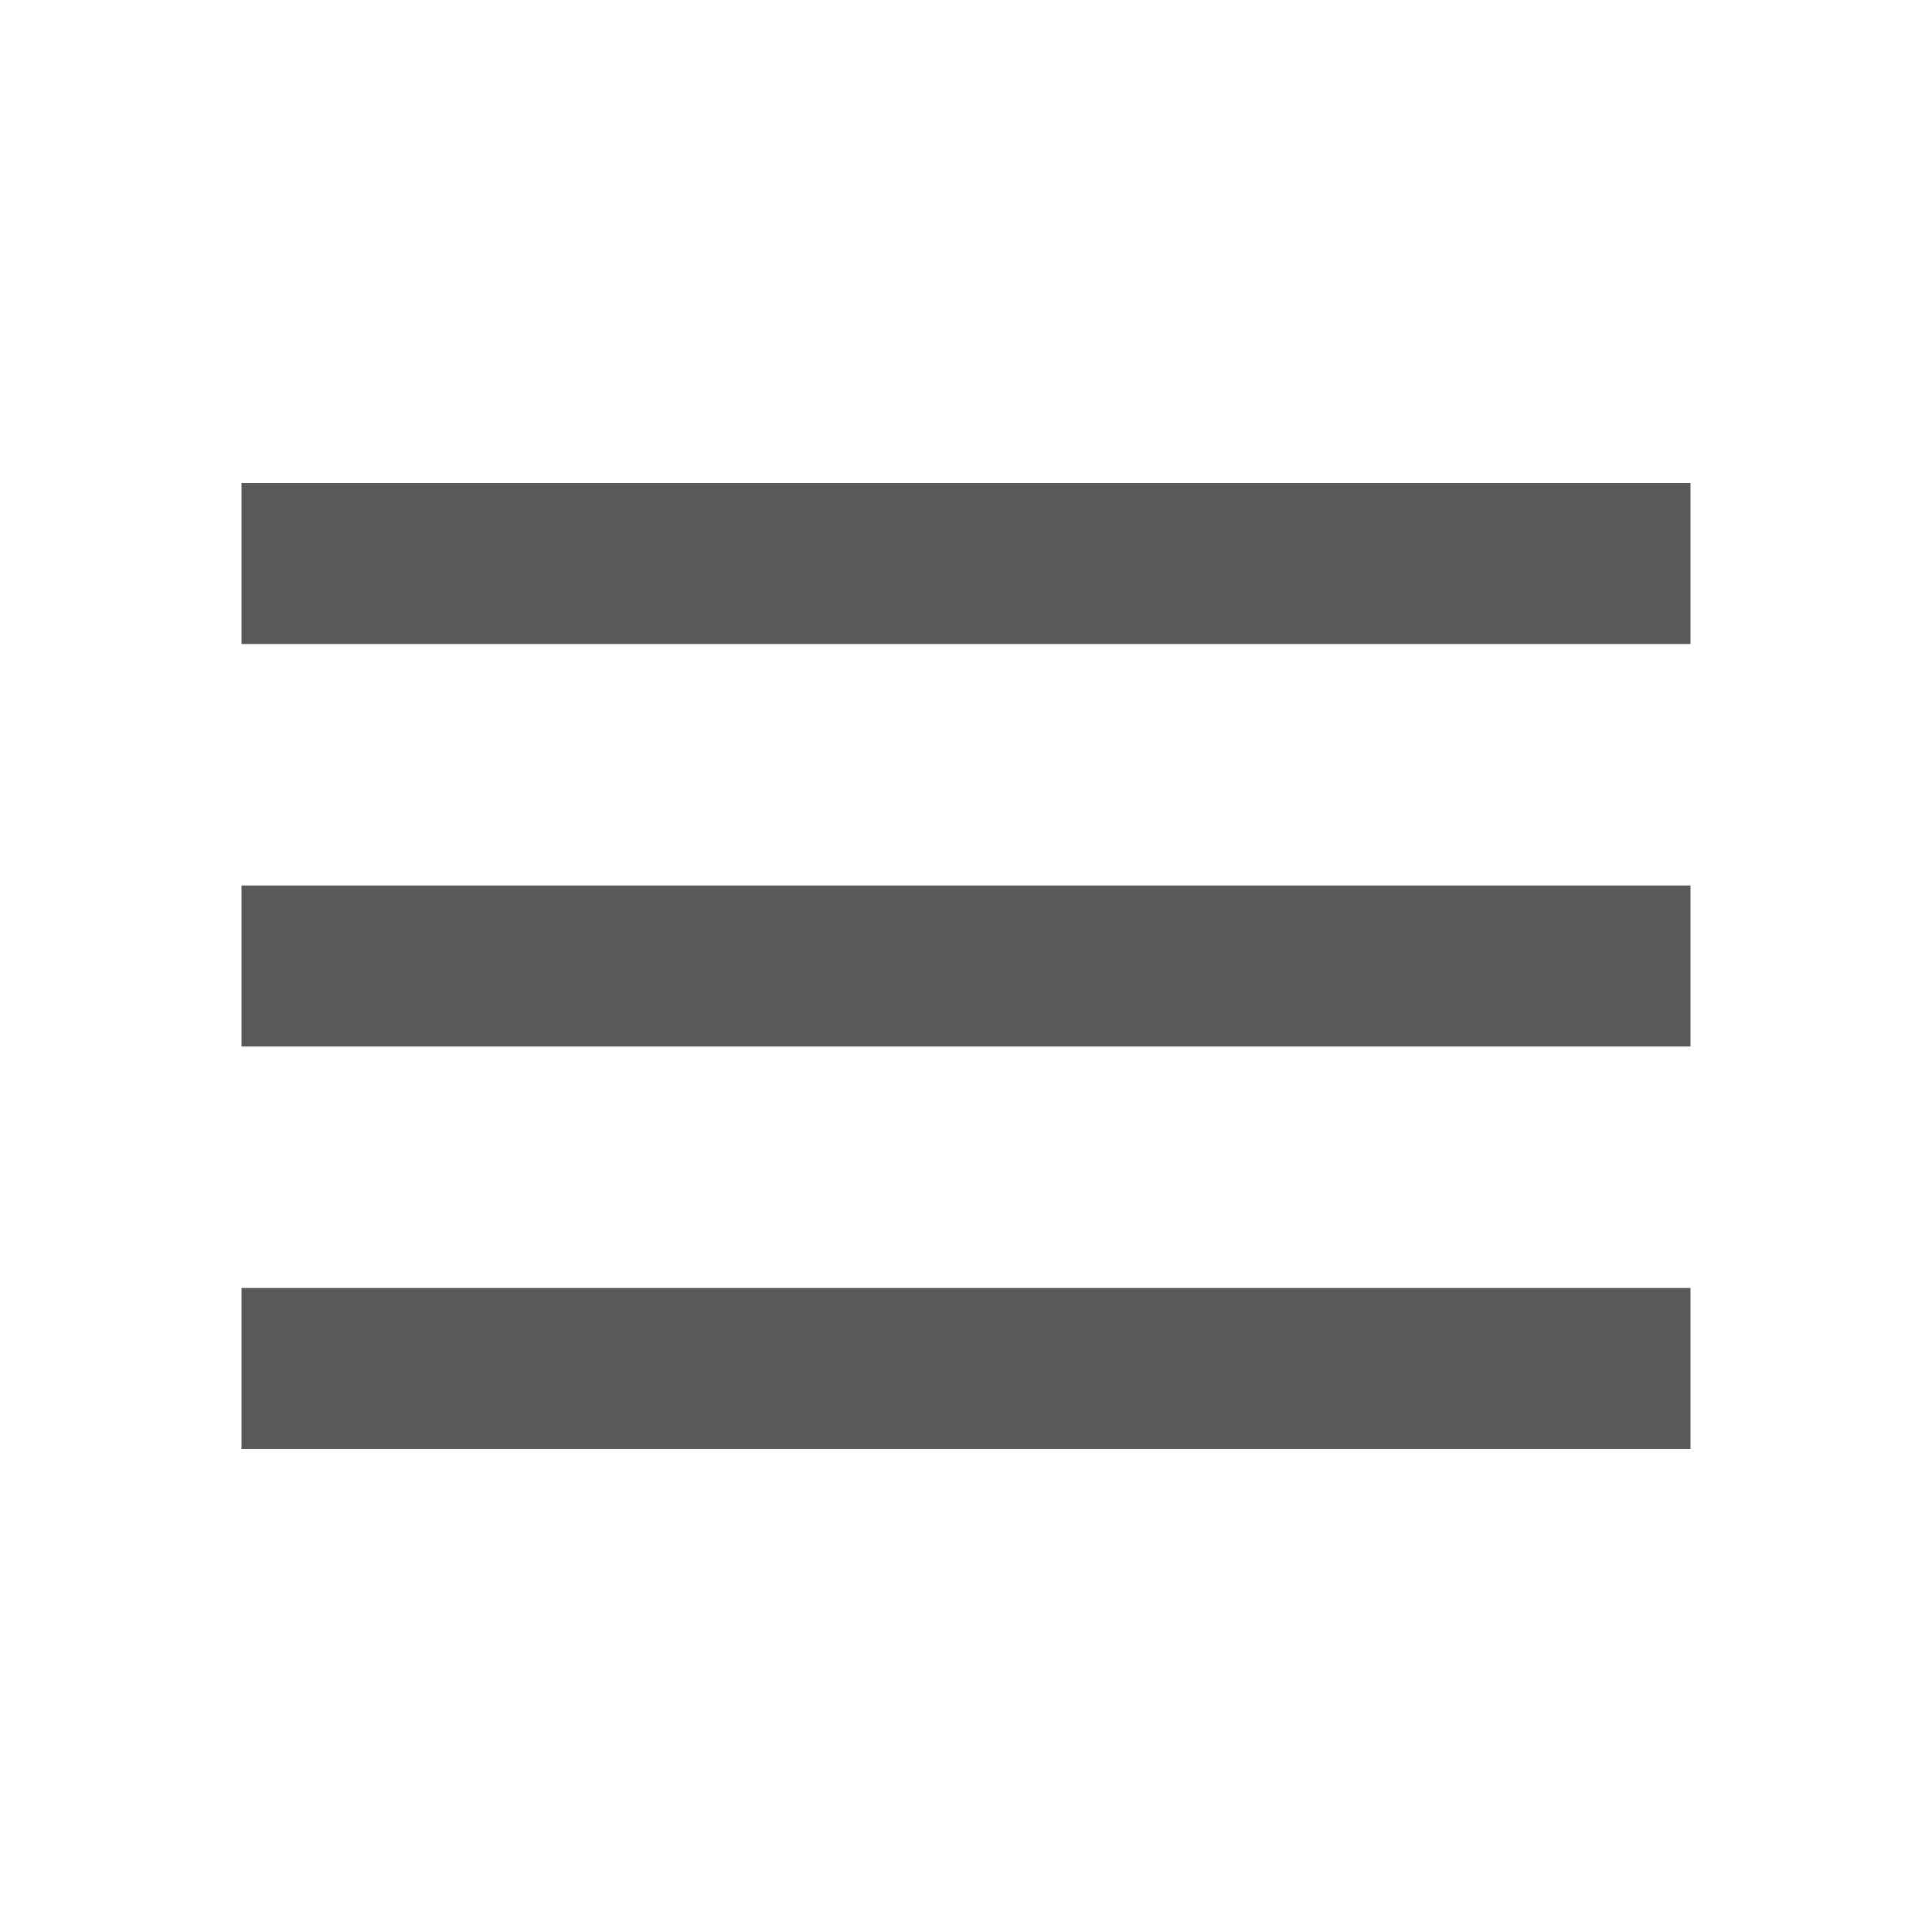
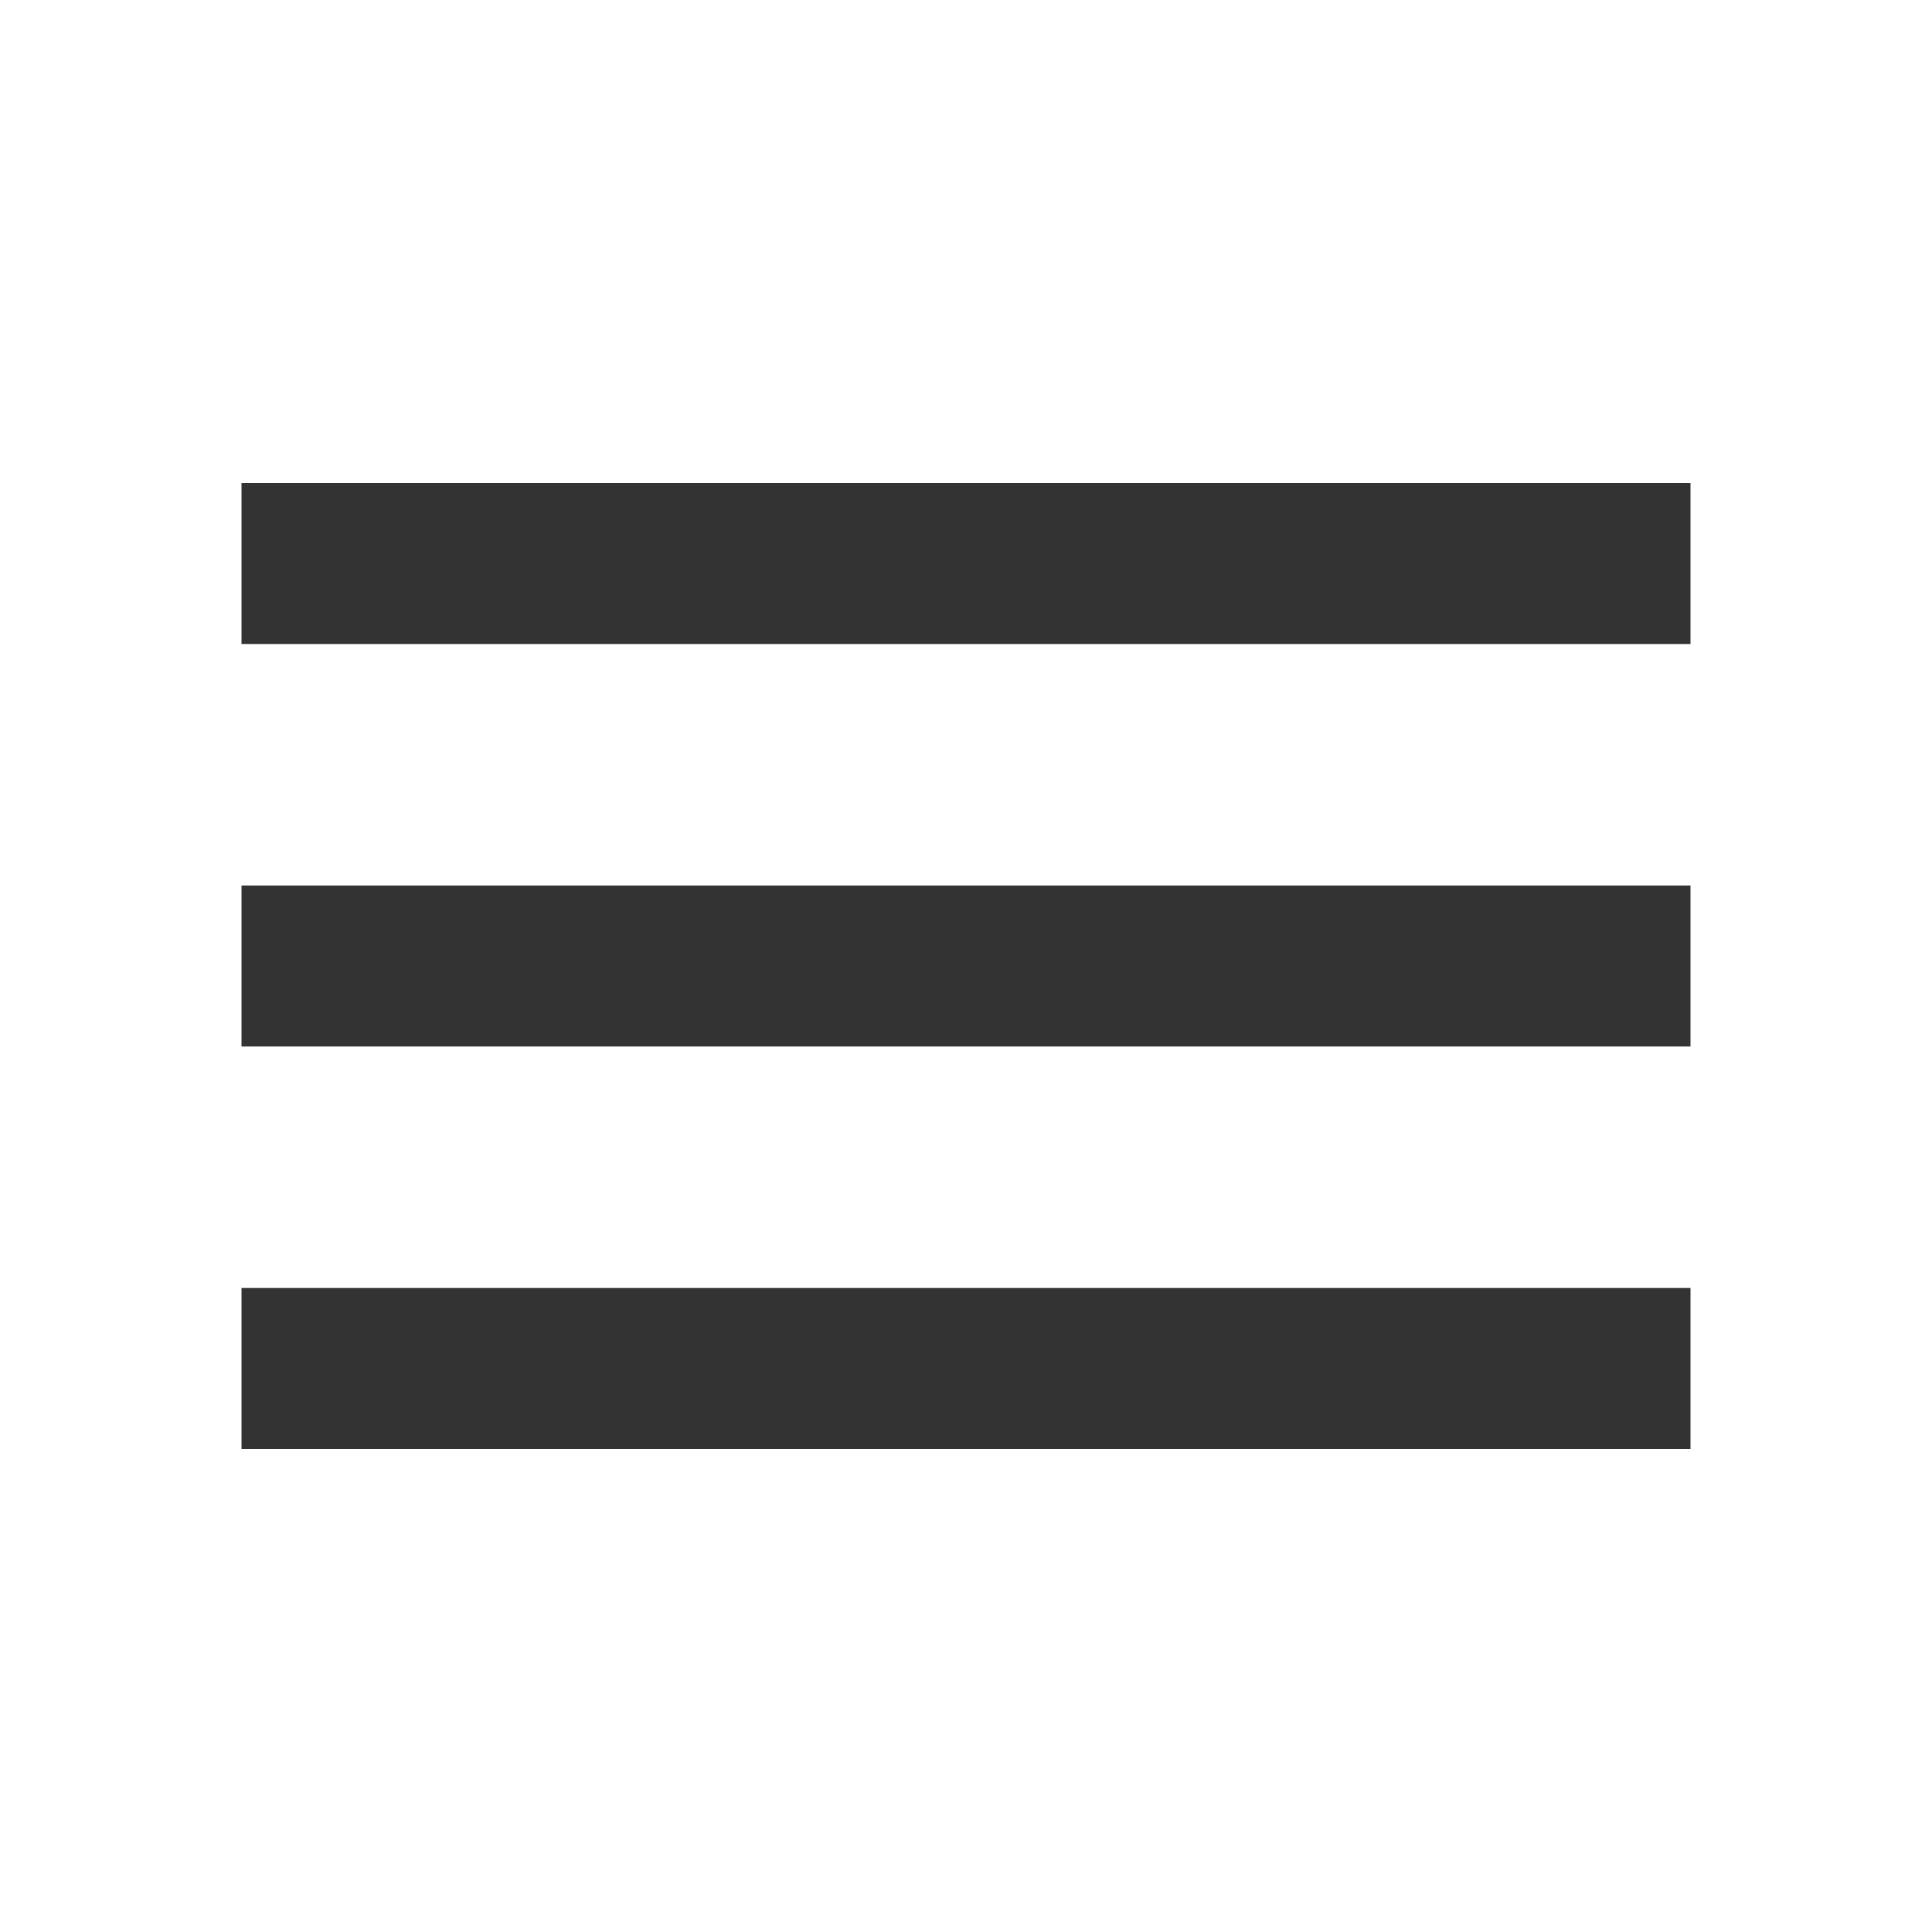
<svg xmlns="http://www.w3.org/2000/svg" viewBox="0 0 24 24" enable-background="new 0 0 24 24">
  <g>
-     <g fill="#58595B">
+     <g fill="#333">
      <path d="M3 6h18v2H3zM3 16h18v2H3zM3 11h18v2H3z" />
    </g>
  </g>
</svg>
